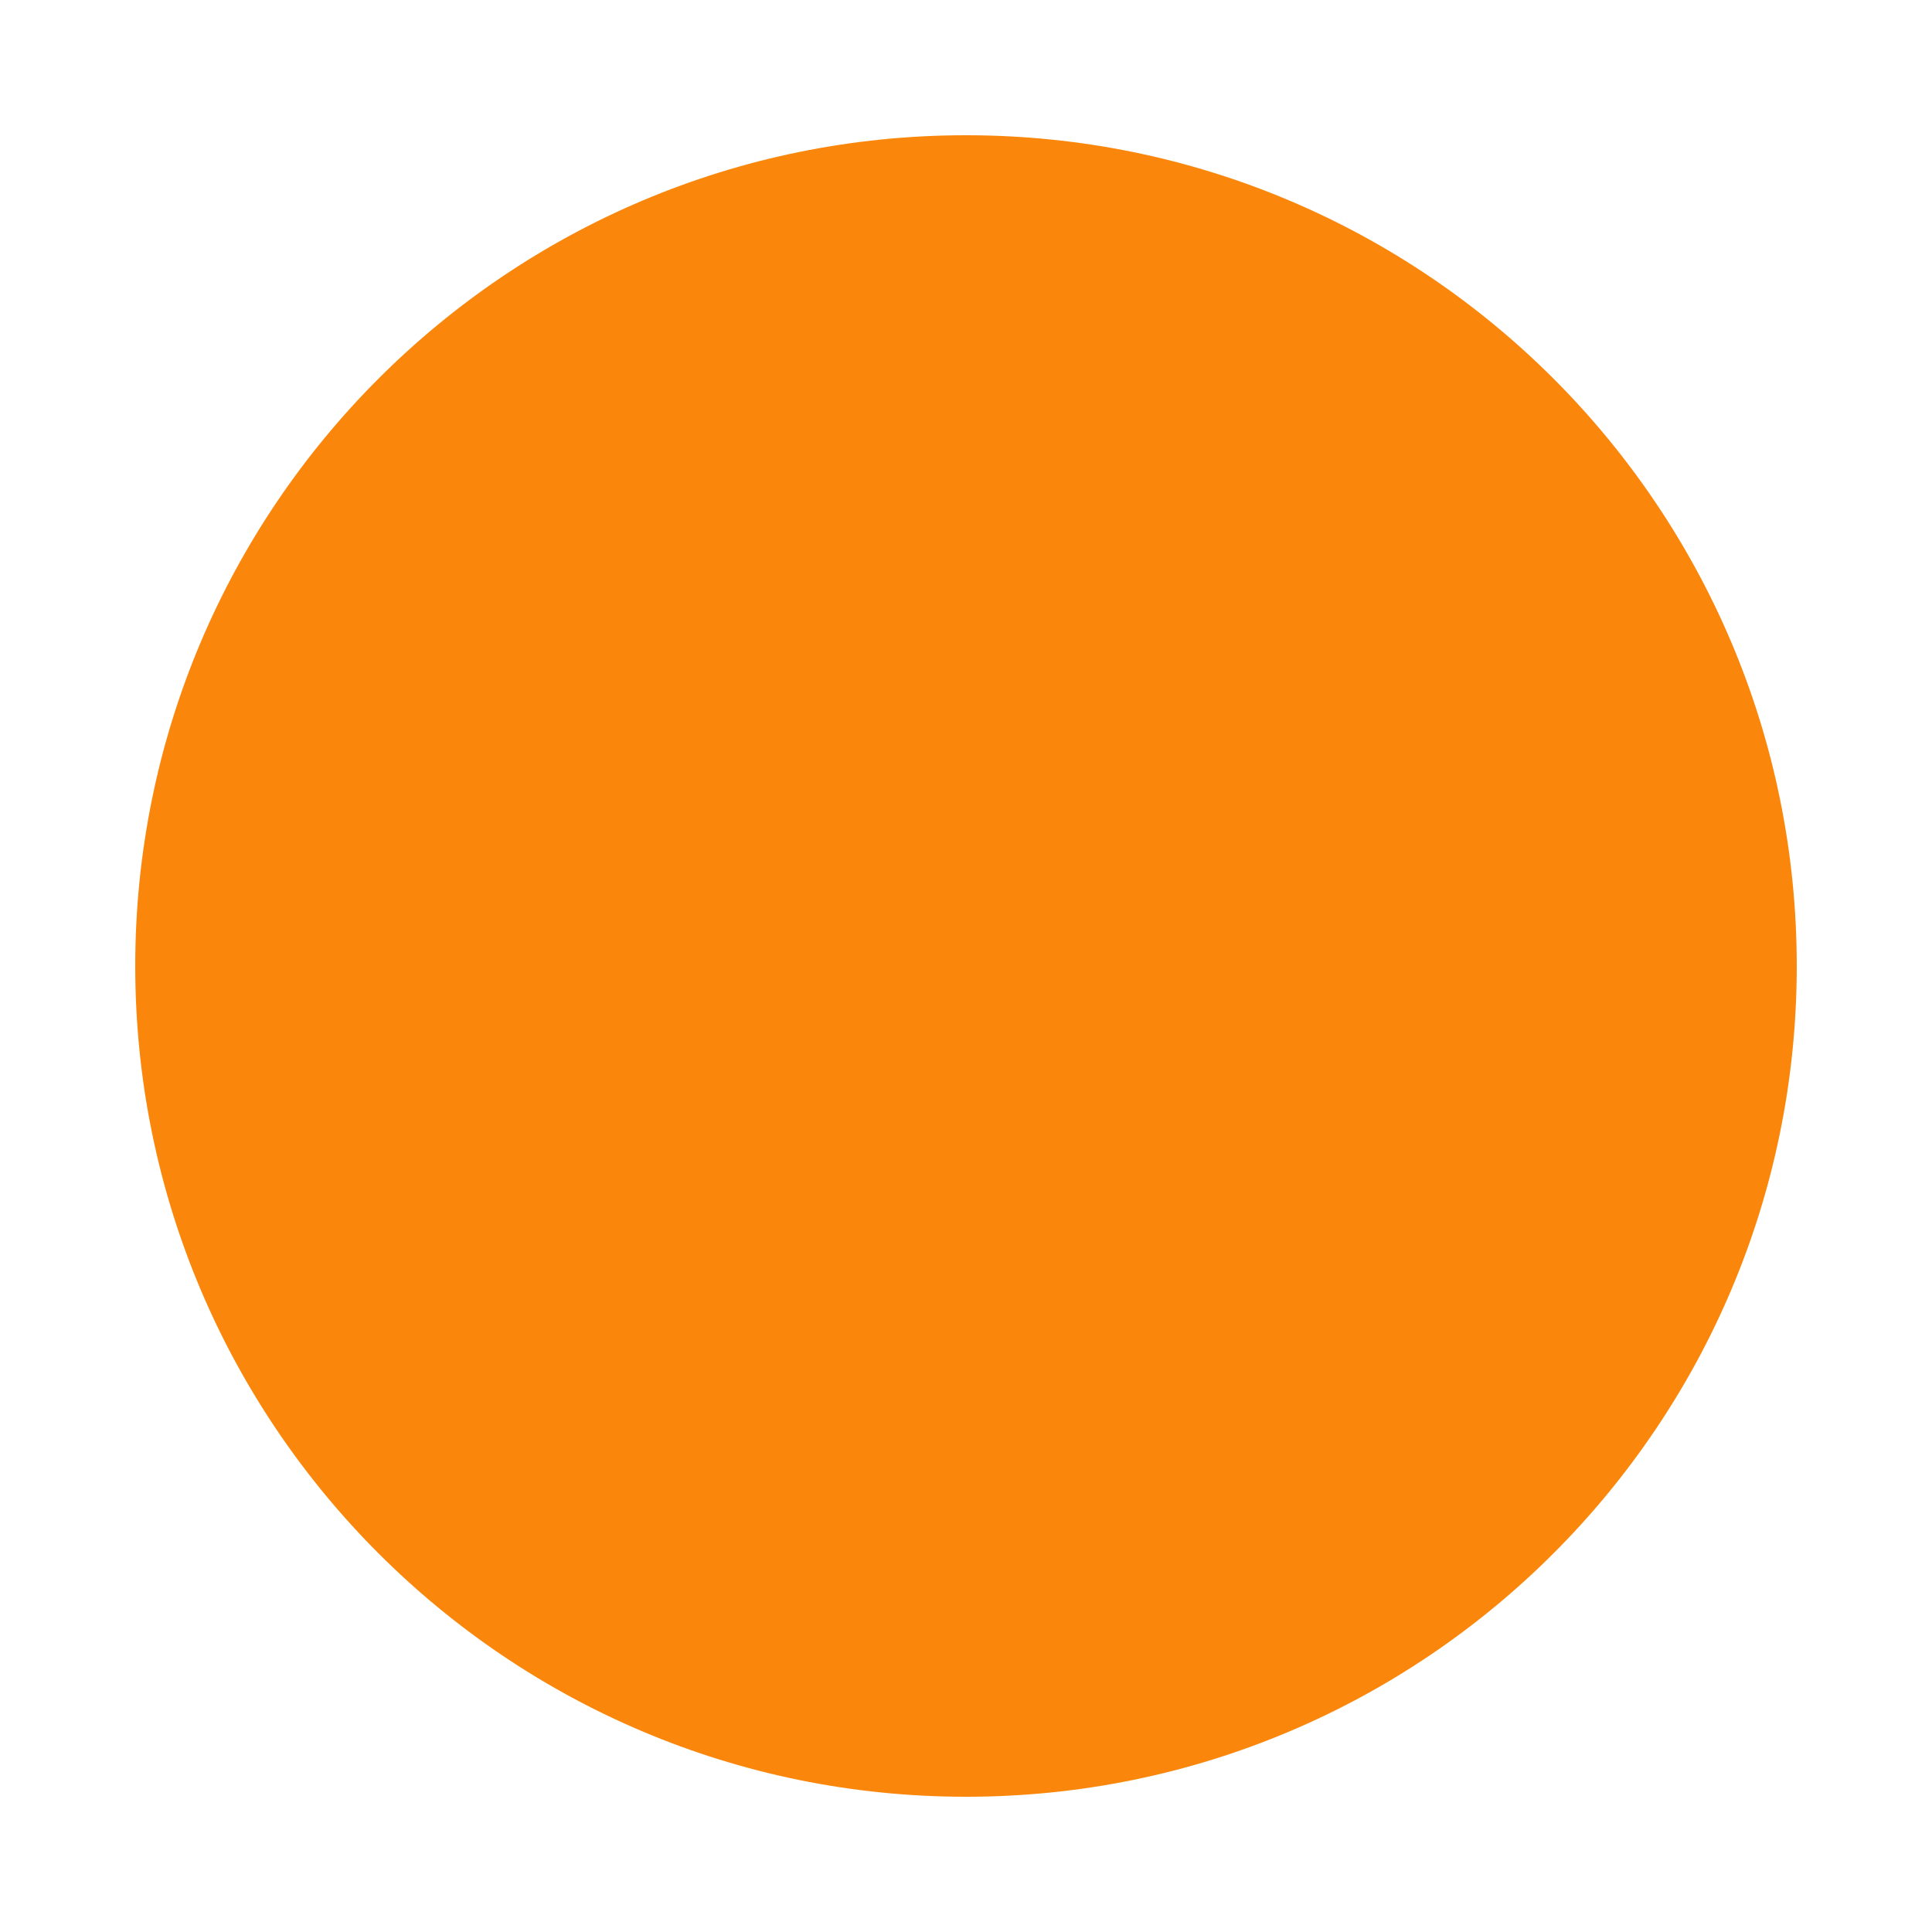
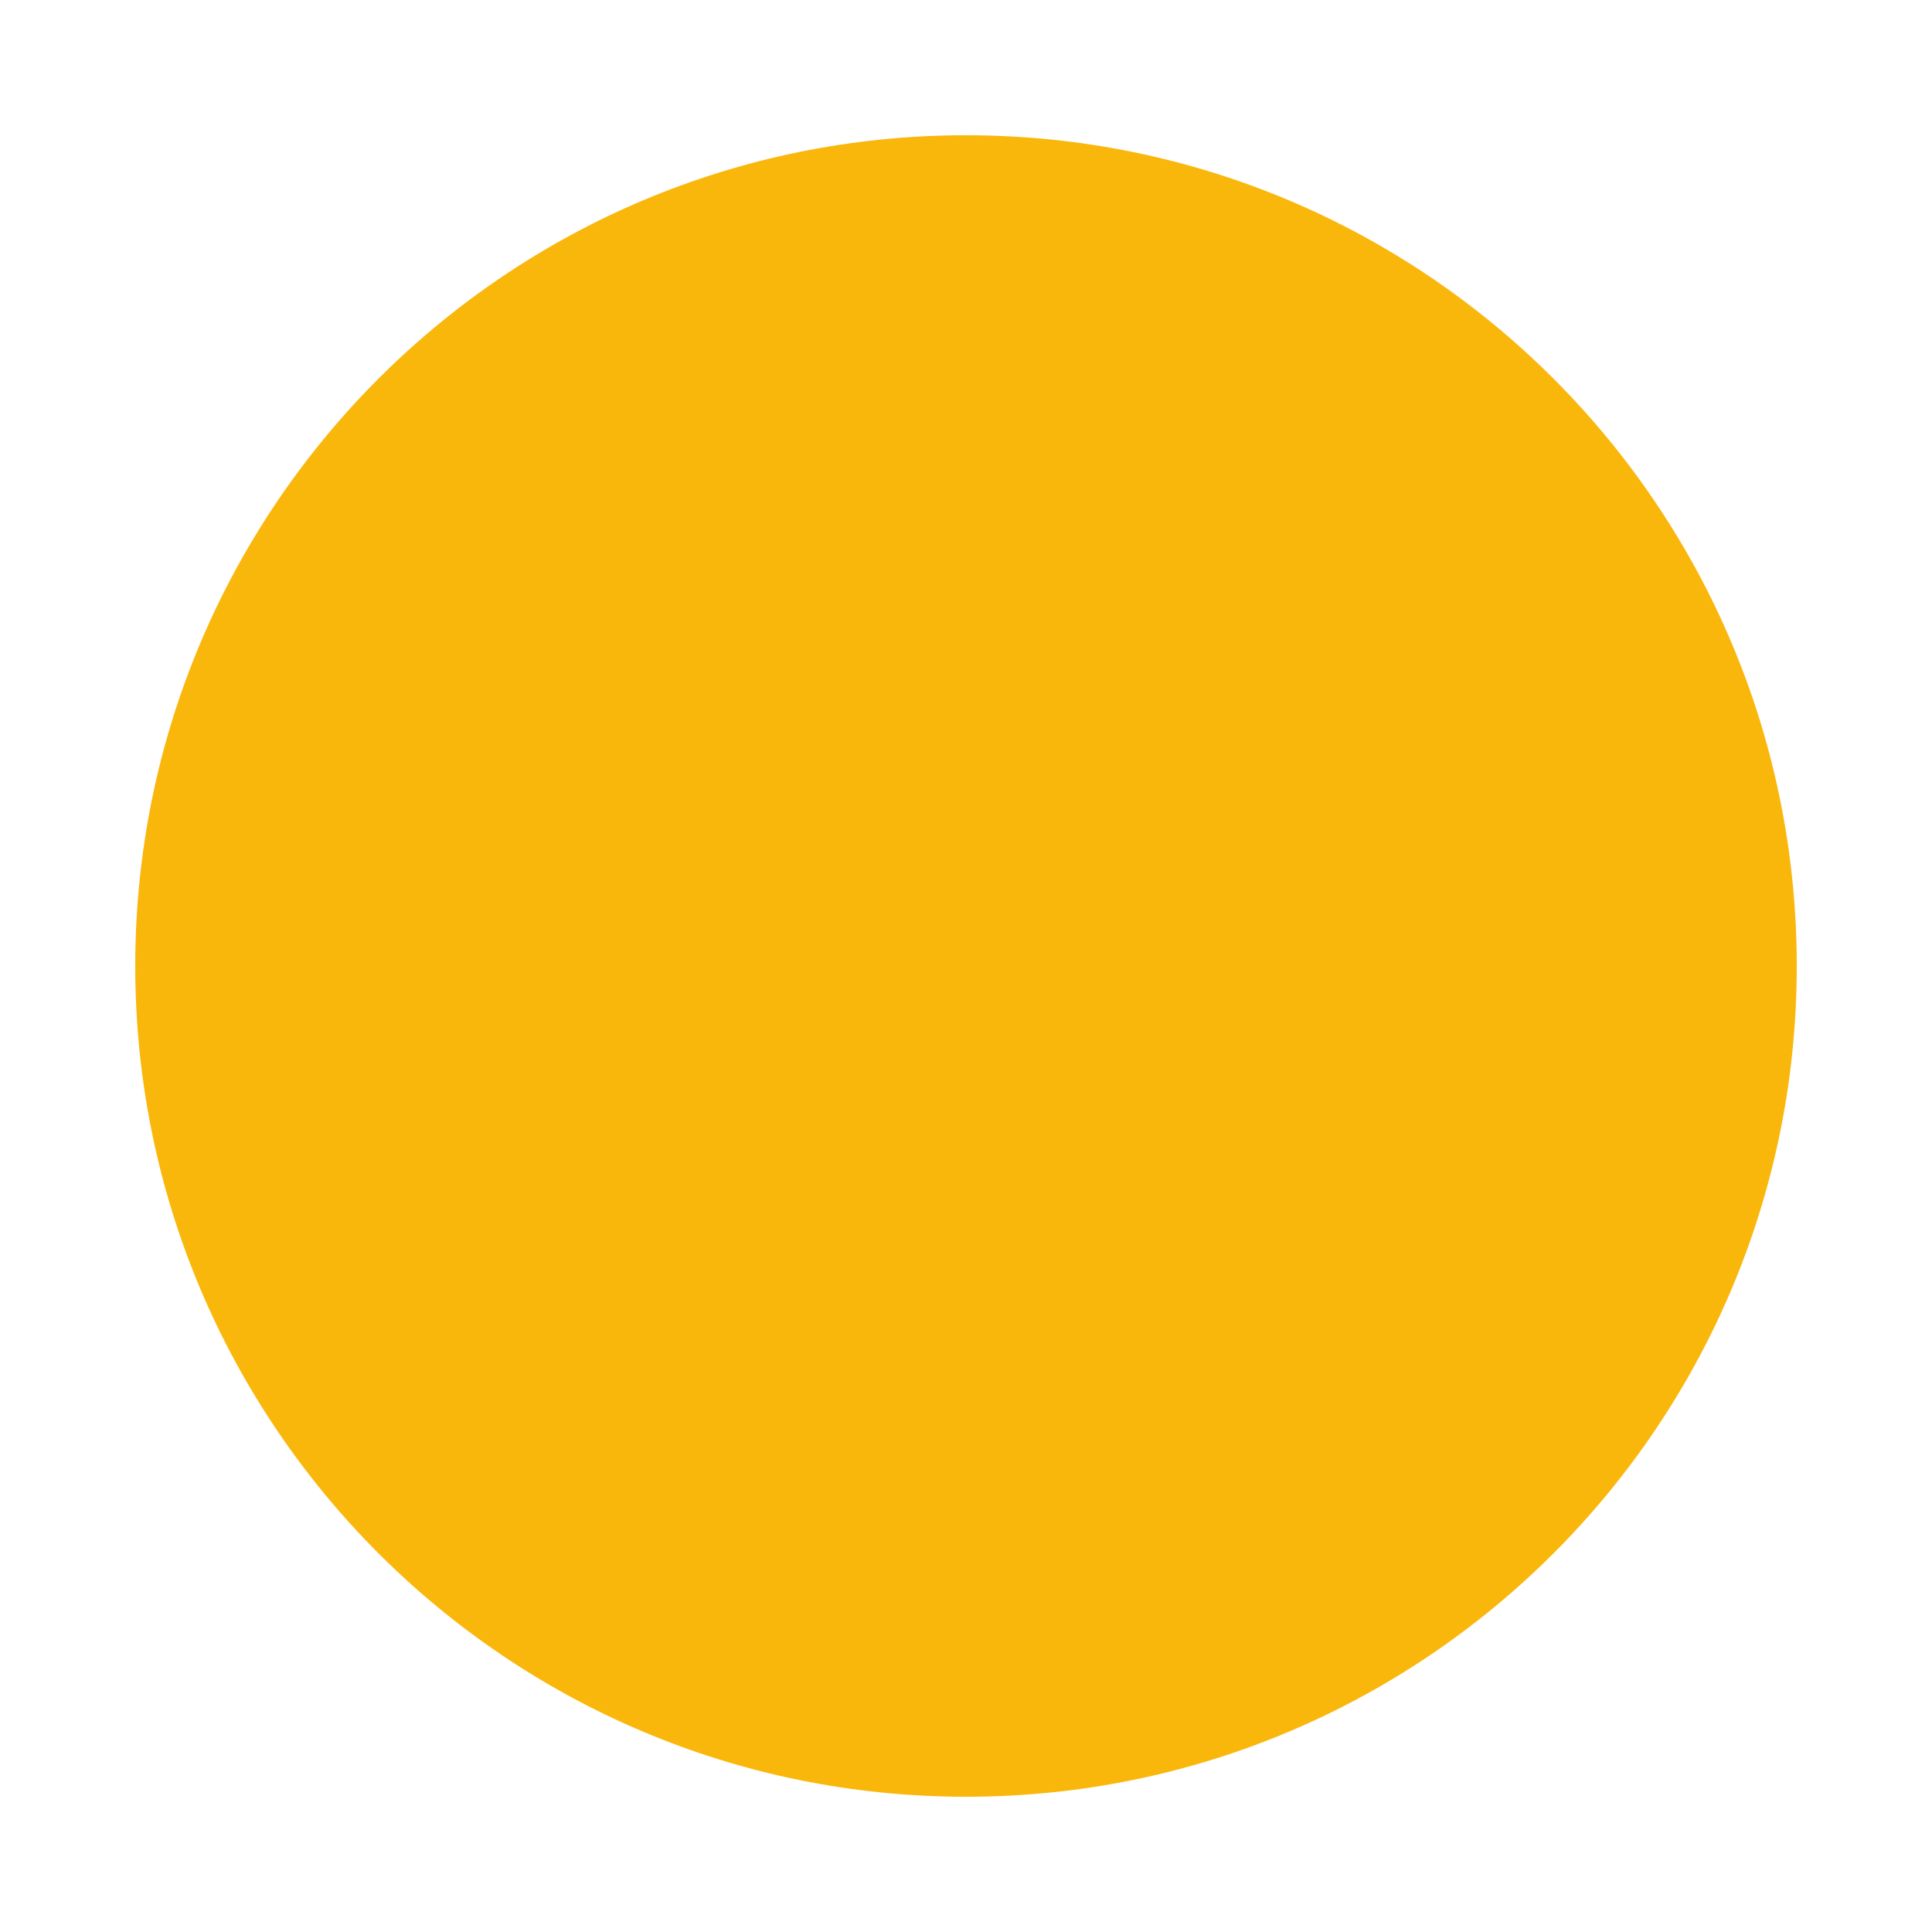
<svg xmlns="http://www.w3.org/2000/svg" width="800px" height="800px" viewBox="0 0 1024 1024" class="icon" version="1.1">
-   <path d="M512 512m-440.32 0a440.32 440.32 0 1 0 880.64 0 440.32 440.32 0 1 0-880.64 0Z" fill="#FA870B" />
+   <path d="M512 512m-440.32 0a440.32 440.32 0 1 0 880.64 0 440.32 440.32 0 1 0-880.64 0Z" fill="#FAB70B" />
</svg>
